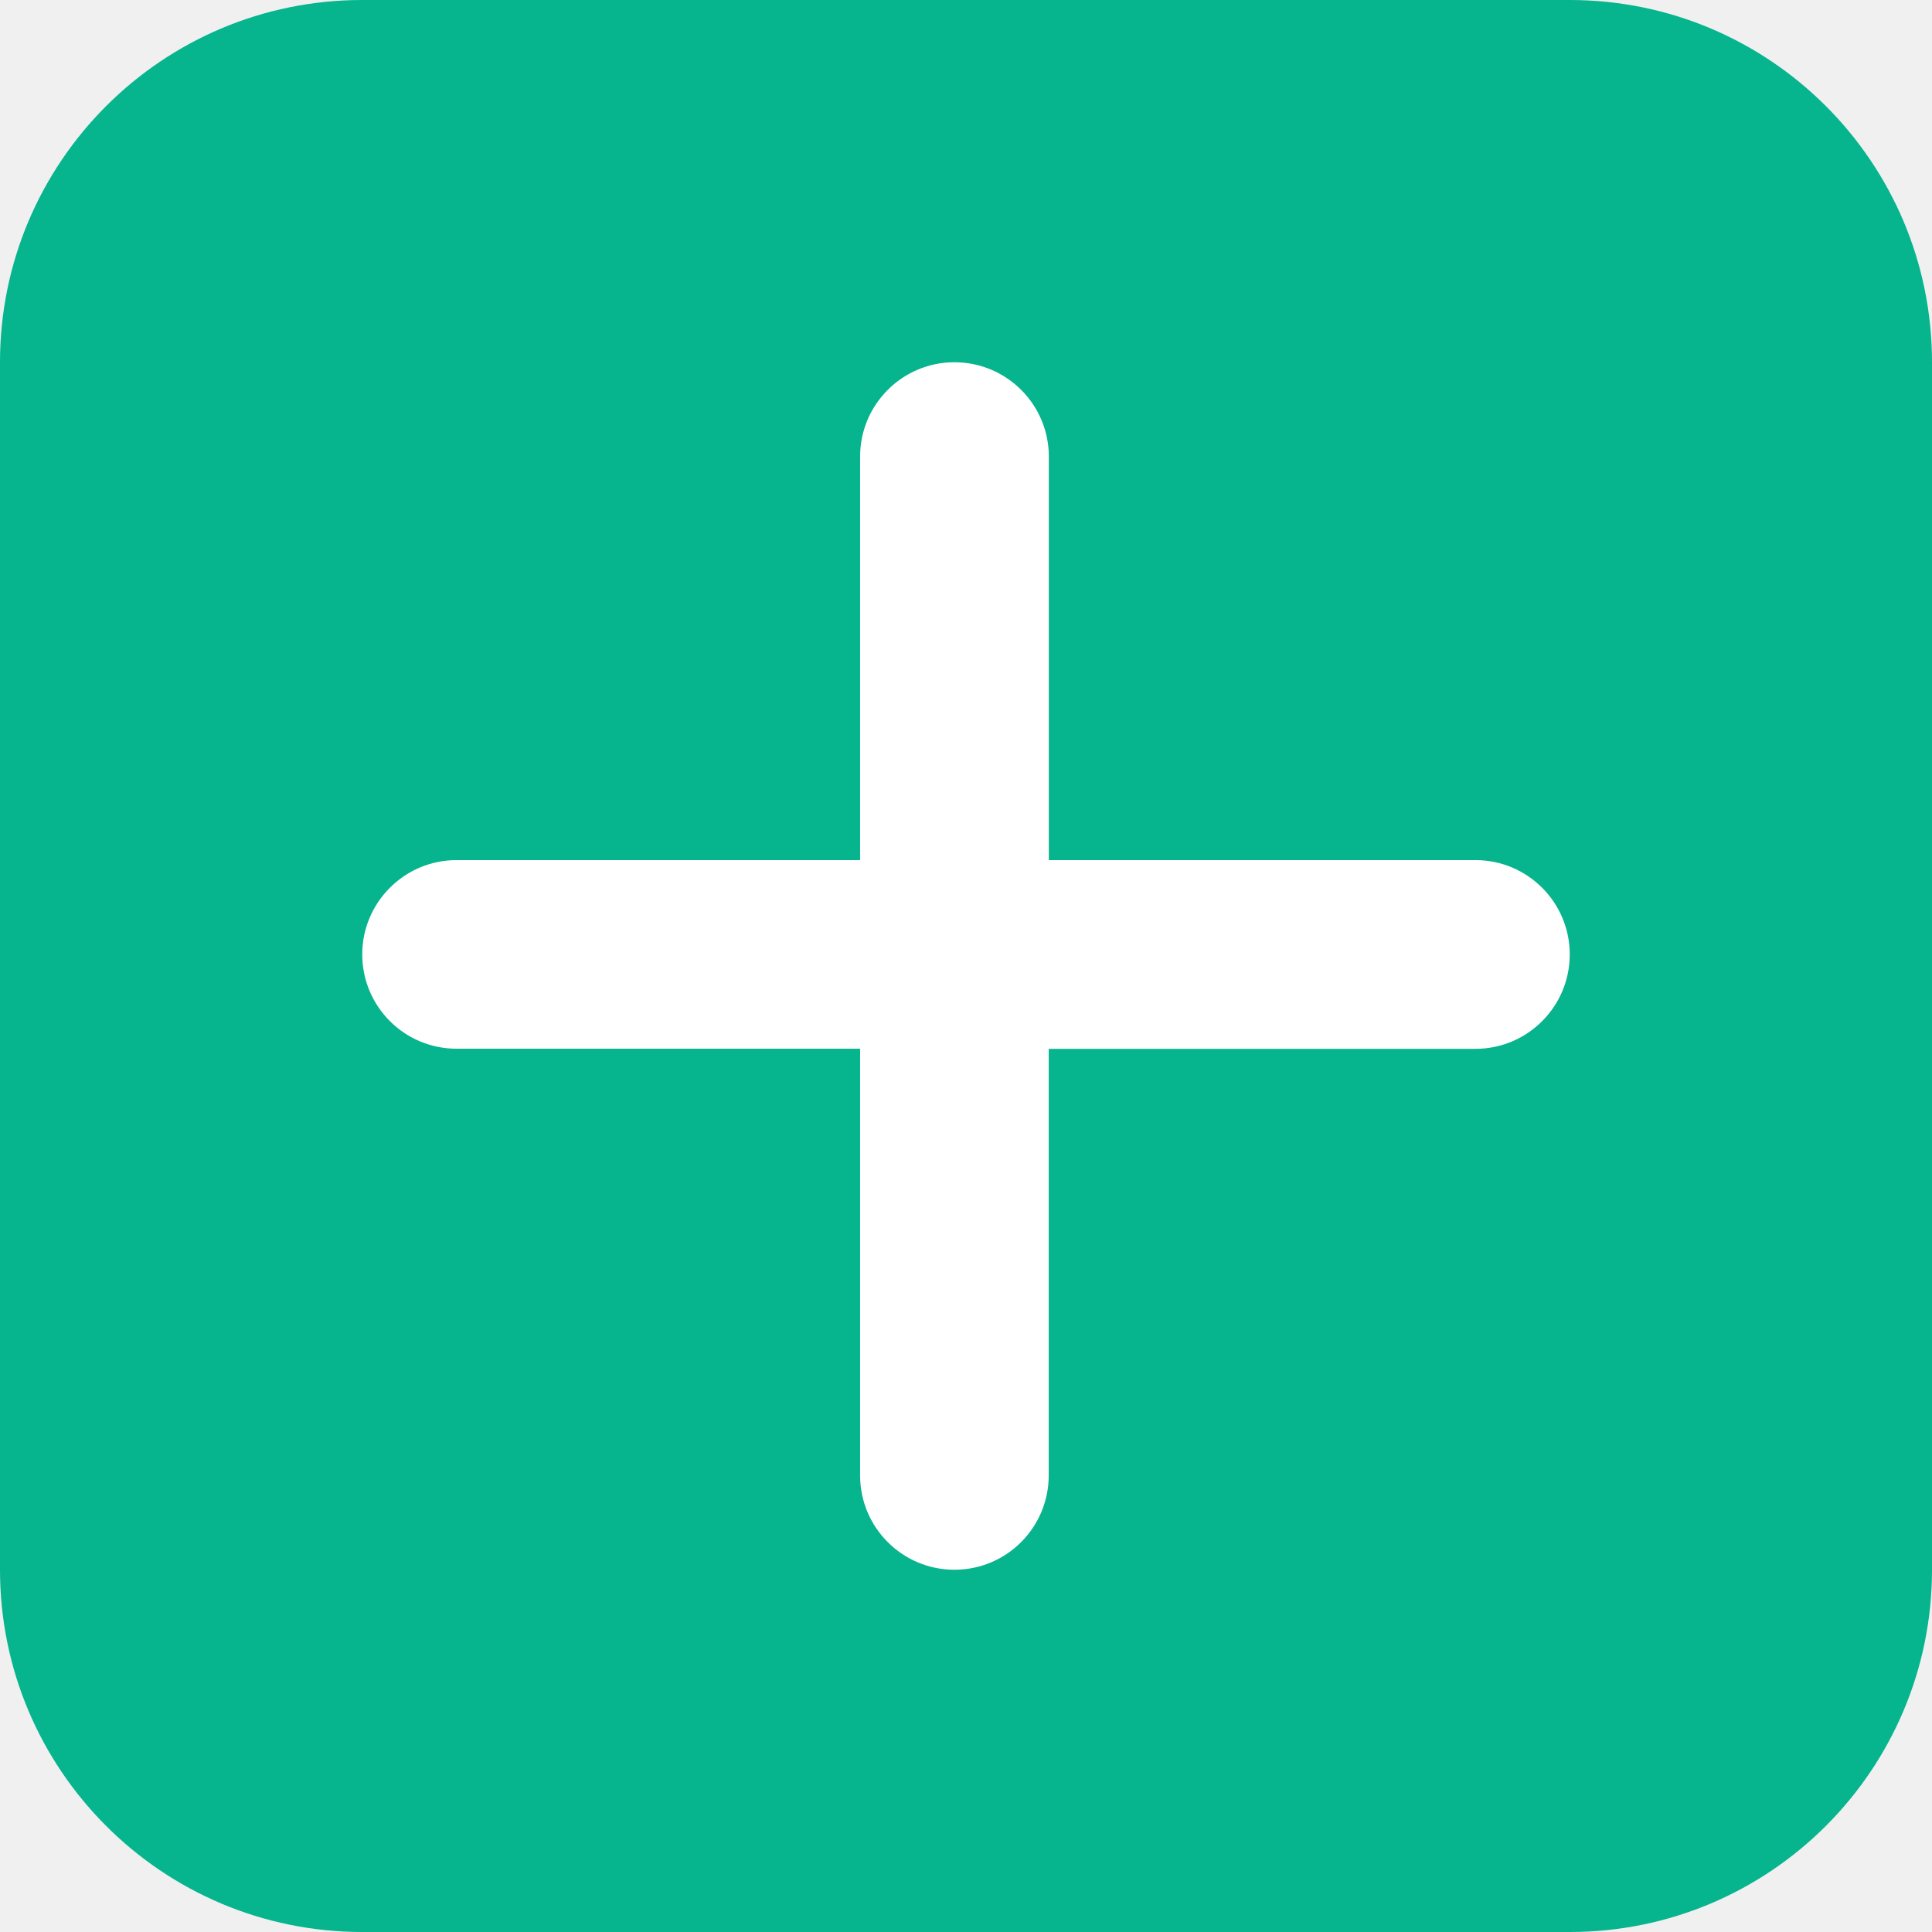
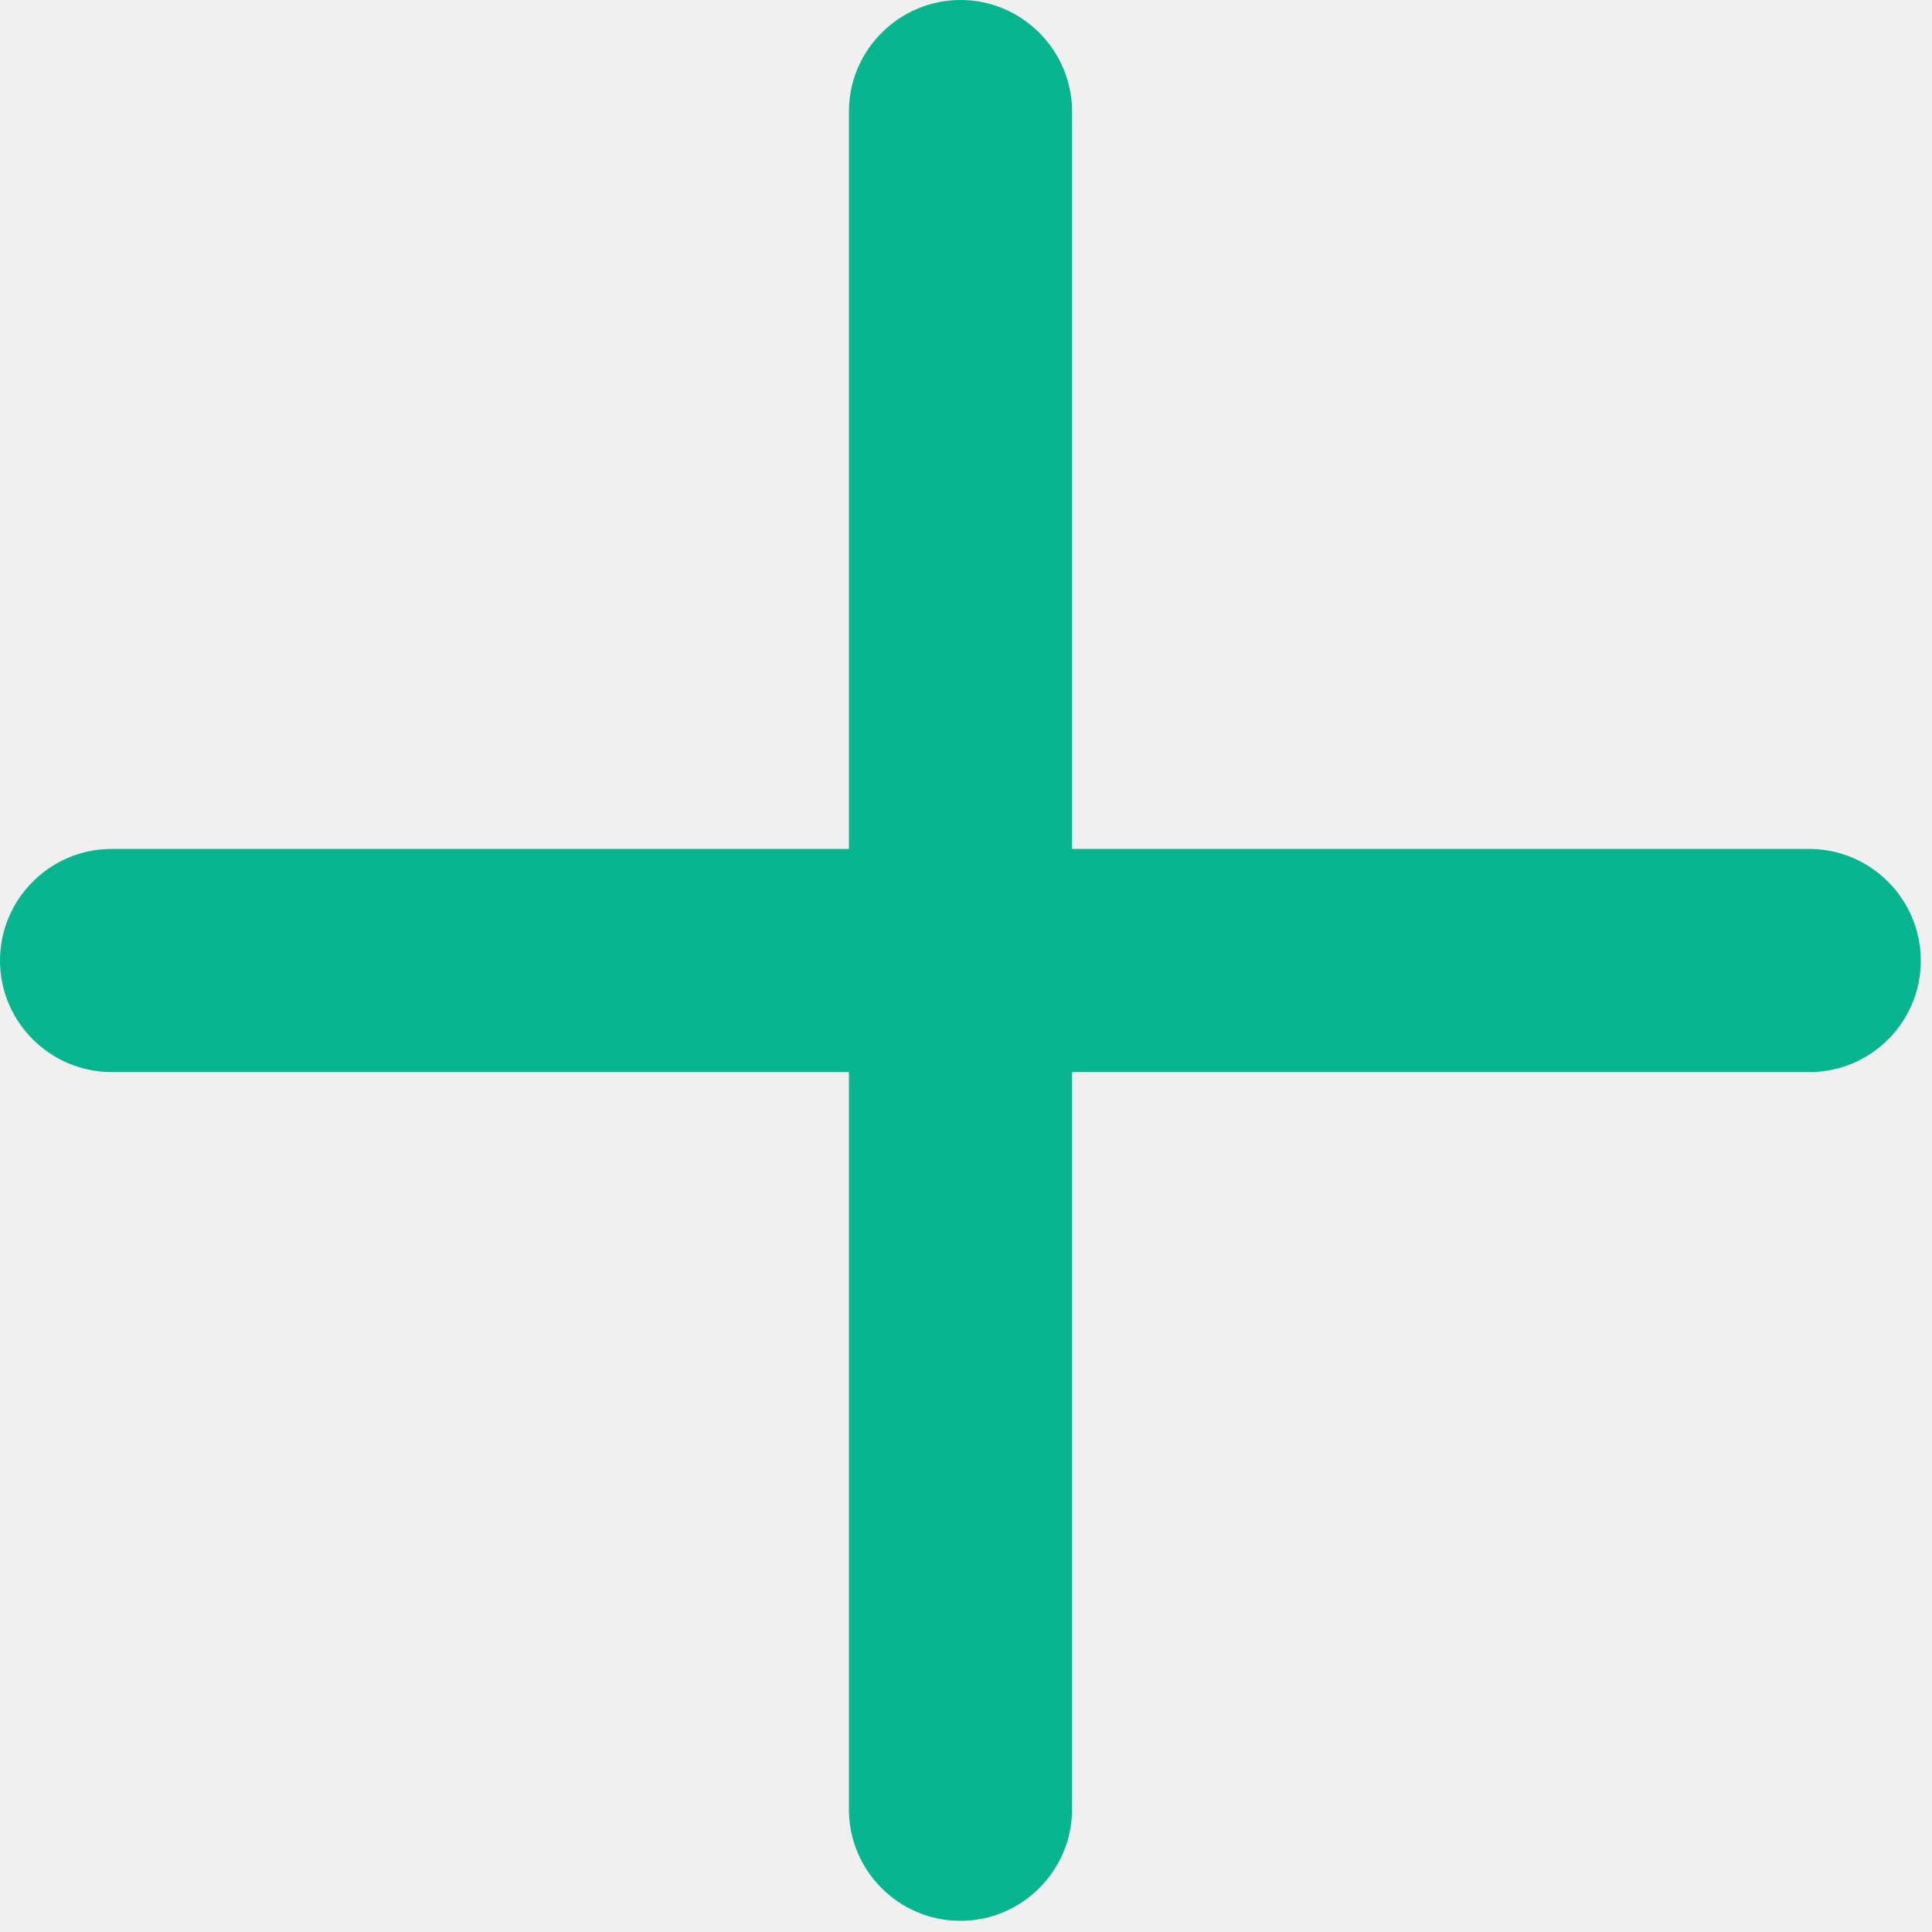
- <svg xmlns="http://www.w3.org/2000/svg" width="16px" height="16px" viewBox="0 0 16 16" version="1.1">
-   <g id="医生端" stroke="none" stroke-width="1" fill="none" fill-rule="evenodd">
-     <g id="画板" transform="translate(-343, -157)">
-       <g id="编组-2" transform="translate(343, 157)">
-         <rect id="矩形" fill="#06B48D" x="0" y="0" width="16" height="16" rx="3" />
-         <path d="M12.219,7.123 L8.686,7.123 L8.686,3.781 C8.686,3.35 8.336,3 7.904,3 C7.473,3 7.123,3.35 7.123,3.781 L7.123,7.123 L3.781,7.123 C3.35,7.123 3,7.473 3,7.904 C3,8.336 3.35,8.685 3.781,8.685 L7.123,8.685 L7.123,12.219 C7.123,12.65 7.473,13 7.904,13 C8.336,13 8.685,12.65 8.685,12.219 L8.685,8.686 L12.219,8.686 C12.65,8.686 13,8.336 13,7.904 C13,7.473 12.65,7.123 12.219,7.123 L12.219,7.123 Z" id="路径备份-12" fill="#FFFFFF" fill-rule="nonzero" />
+ <svg xmlns="http://www.w3.org/2000/svg" width="10px" height="10px" viewBox="0 0 10 10" version="1.1">
+   <g id="医生端/药师端" stroke="none" stroke-width="1" fill="none" fill-rule="evenodd">
+     <g id="画板" transform="translate(-285, -210)" fill="#06B48D" fill-rule="nonzero">
+       <g id="编组-8" transform="translate(285, 210)">
+         <path d="M9.366,5.549 L0.578,5.549 C0.259,5.549 1.95399252e-13,5.289 1.95399252e-13,4.972 C1.95399252e-13,4.653 0.26,4.394 0.578,4.394 L9.364,4.394 C9.683,4.394 9.942,4.654 9.942,4.972 C9.943,5.29 9.683,5.549 9.366,5.549 L9.366,5.549 Z" id="路径" />
+         <path d="M4.394,9.366 L4.394,0.578 C4.394,0.259 4.654,1.95399252e-13 4.972,1.95399252e-13 C5.29,1.95399252e-13 5.549,0.26 5.549,0.578 L5.549,9.364 C5.549,9.683 5.289,9.942 4.972,9.942 C4.653,9.943 4.394,9.683 4.394,9.366 L4.394,9.366 Z" id="路径" />
      </g>
    </g>
  </g>
</svg>
